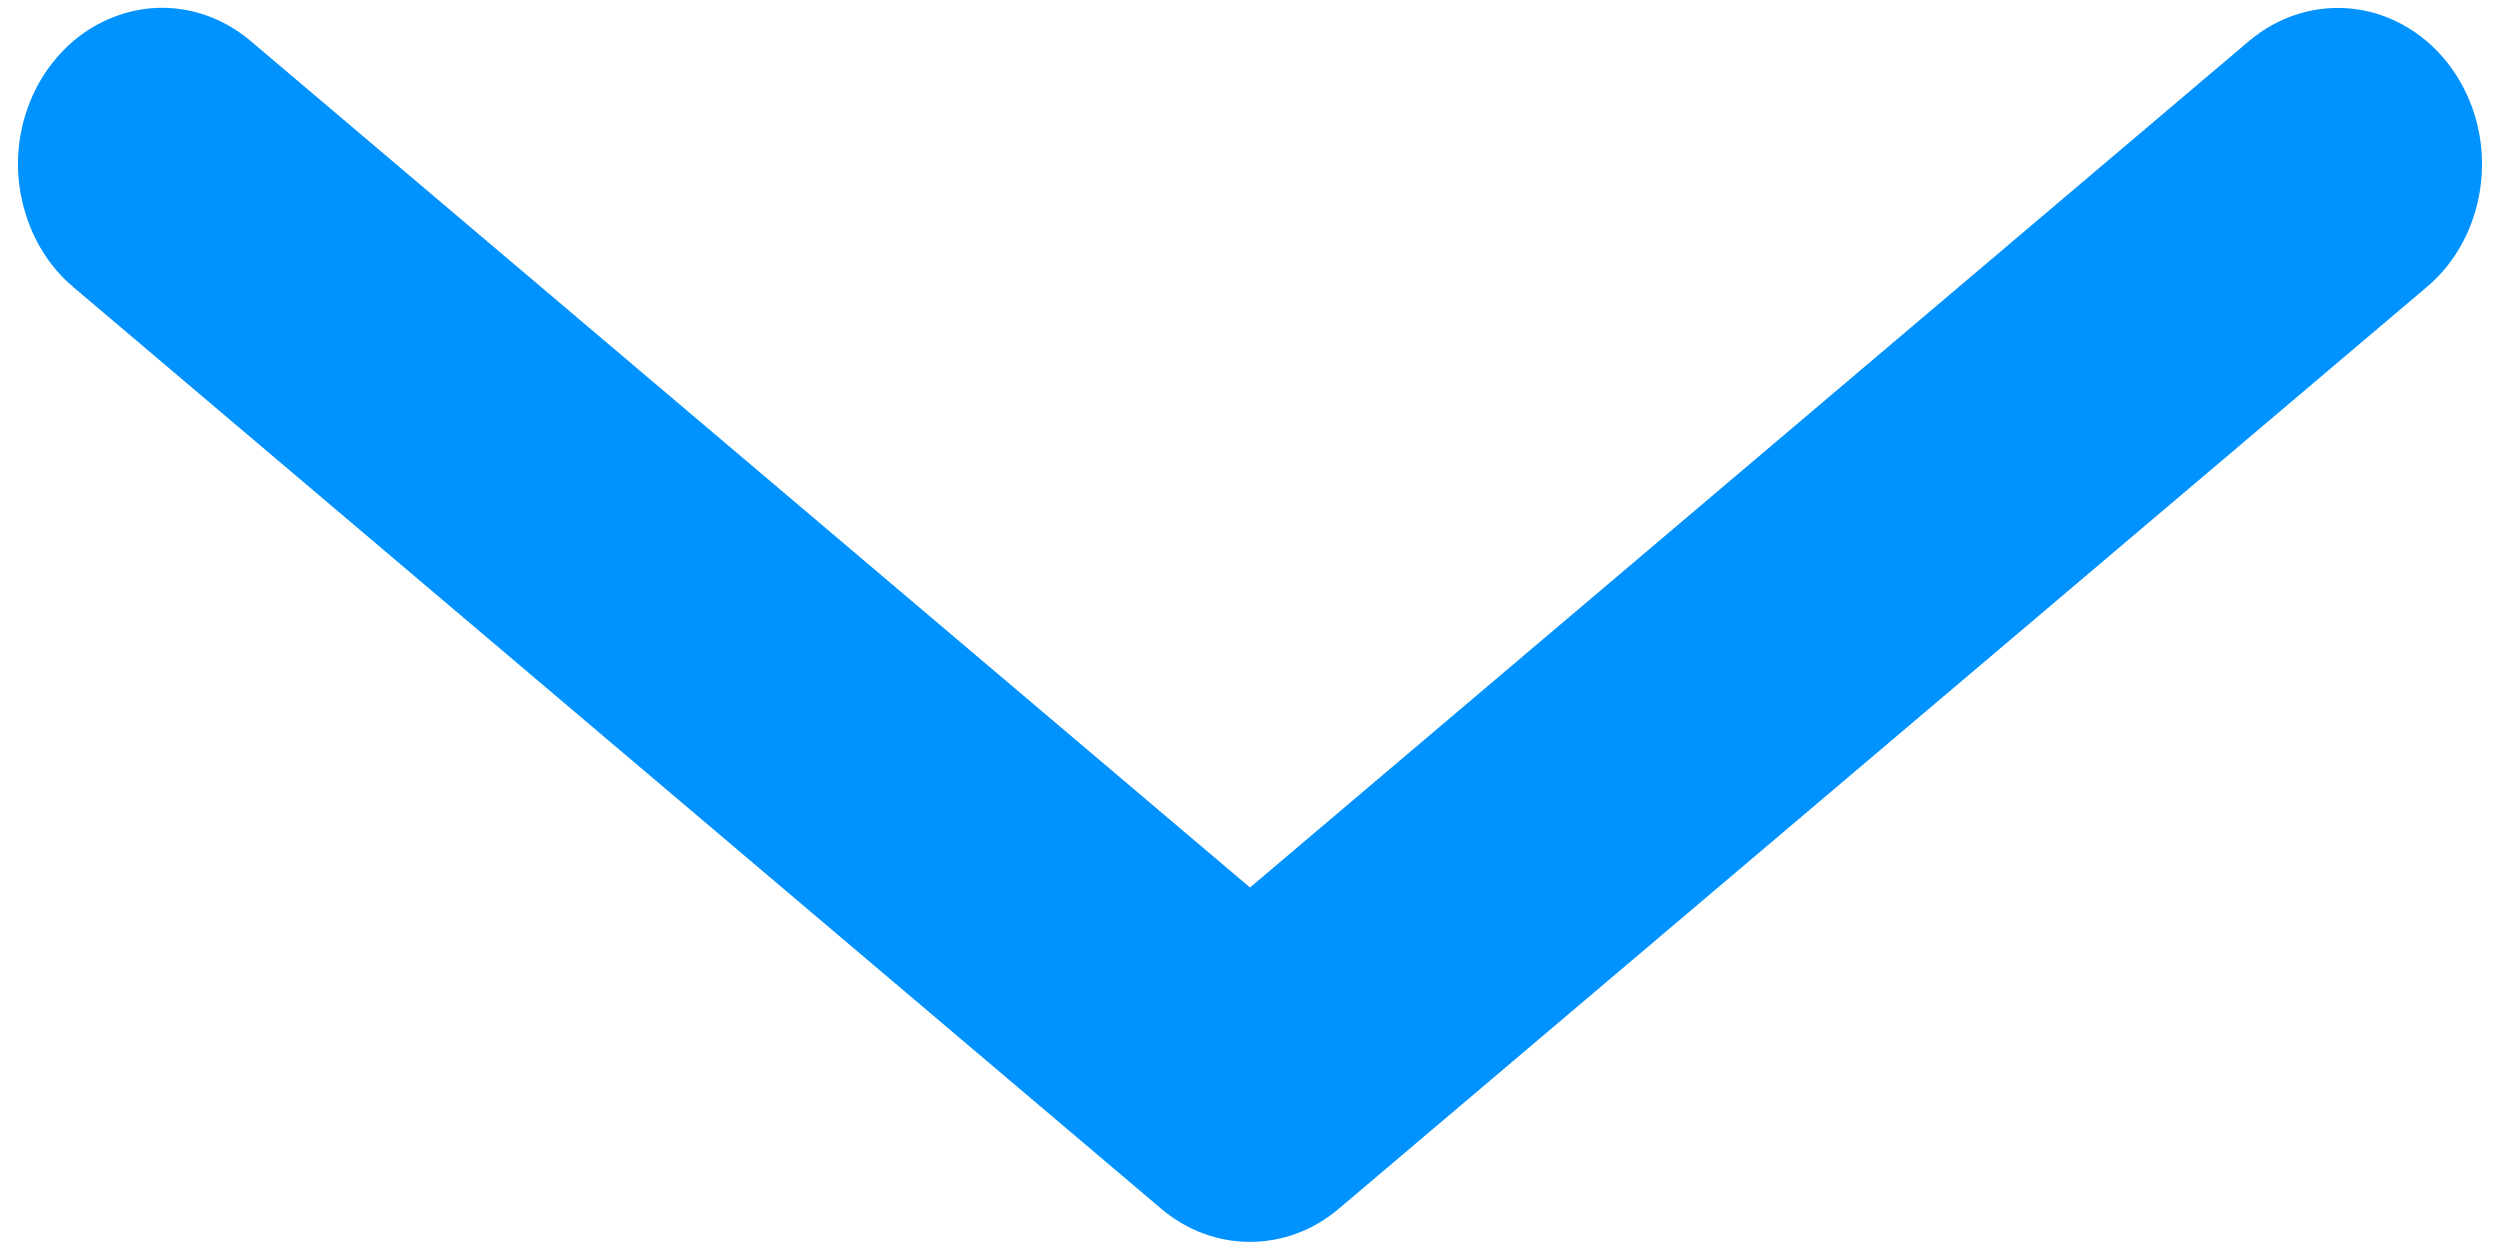
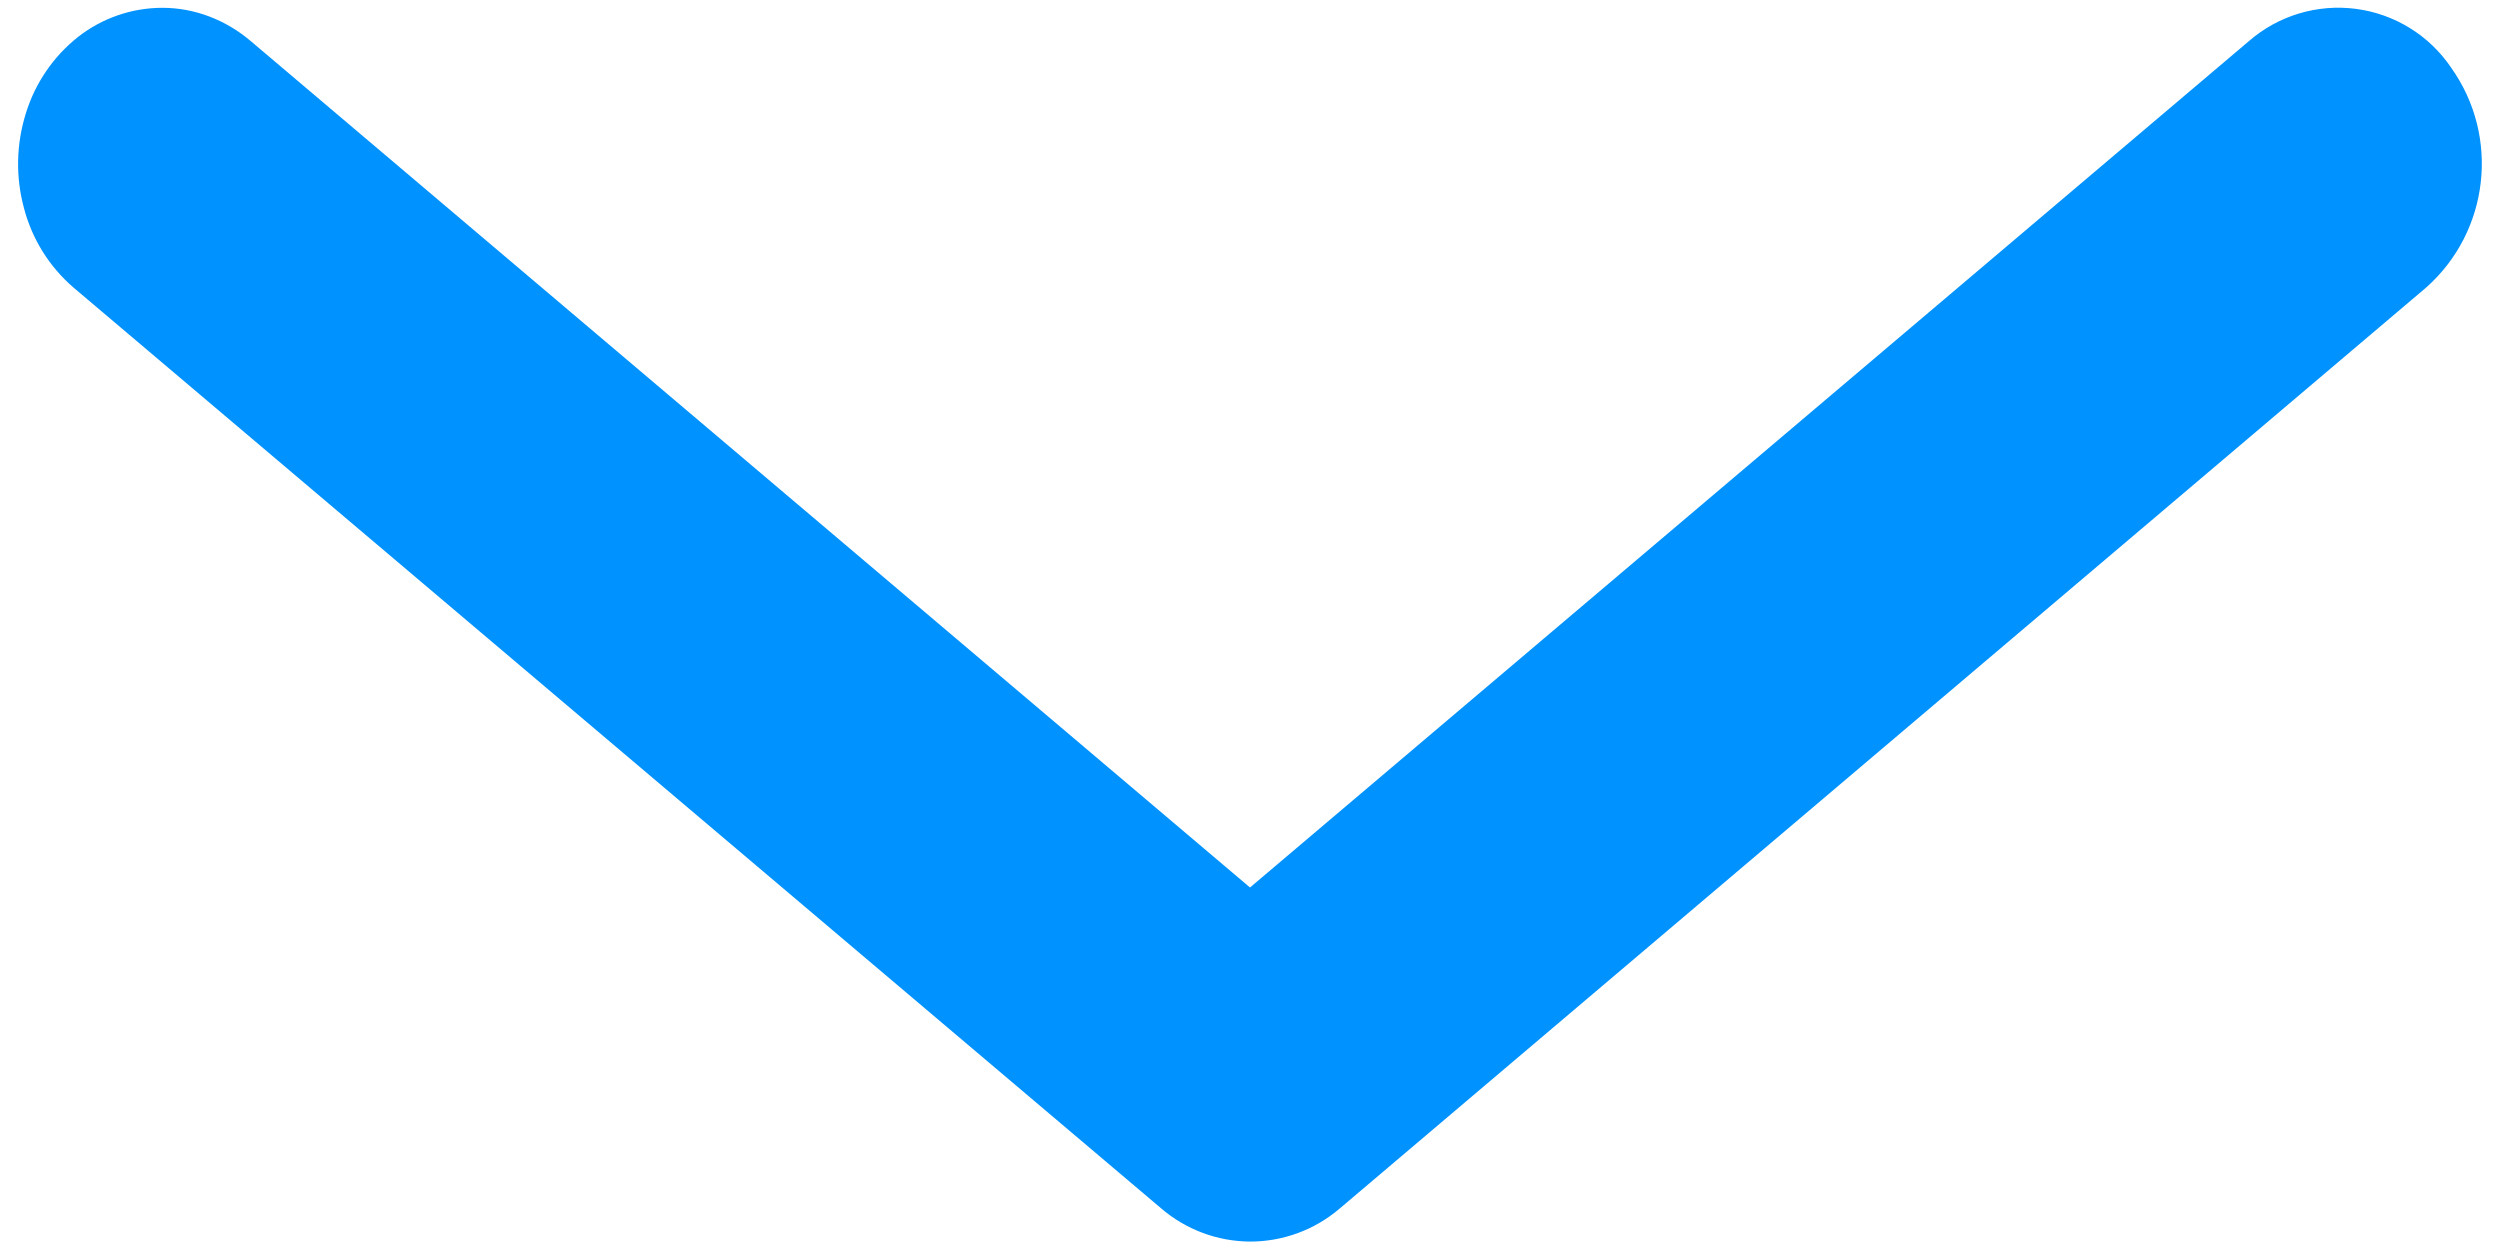
- <svg xmlns="http://www.w3.org/2000/svg" width="8" height="4" viewBox="0 0 8 4" fill="none">
-   <path d="M0.519 0.025C0.622 0.025 0.722 0.063 0.803 0.132L4 2.84L7.196 0.132C7.293 0.05 7.415 0.013 7.537 0.029C7.658 0.045 7.769 0.113 7.844 0.217C7.92 0.322 7.954 0.455 7.939 0.586C7.924 0.718 7.862 0.838 7.765 0.919L4.284 3.868C4.203 3.937 4.103 3.974 4 3.974C3.897 3.974 3.797 3.937 3.716 3.868L0.235 0.919C0.159 0.855 0.104 0.767 0.077 0.667C0.049 0.567 0.051 0.461 0.083 0.362C0.114 0.264 0.173 0.179 0.251 0.118C0.33 0.058 0.423 0.025 0.519 0.025L0.519 0.025Z" fill="#0092FF" />
+ <svg xmlns="http://www.w3.org/2000/svg" width="8" height="4" fill="none">
+   <path d="M.52.025c.102 0 .202.038.283.107L4 2.84 7.196.132a.436.436 0 0 1 .648.085.53.53 0 0 1-.079.702l-3.48 2.95A.44.44 0 0 1 4 3.973a.44.44 0 0 1-.284-.106L.235.92A.503.503 0 0 1 .077.667.54.54 0 0 1 .083.362.498.498 0 0 1 .25.118.438.438 0 0 1 .52.025z" fill="#0092FF" />
</svg>
